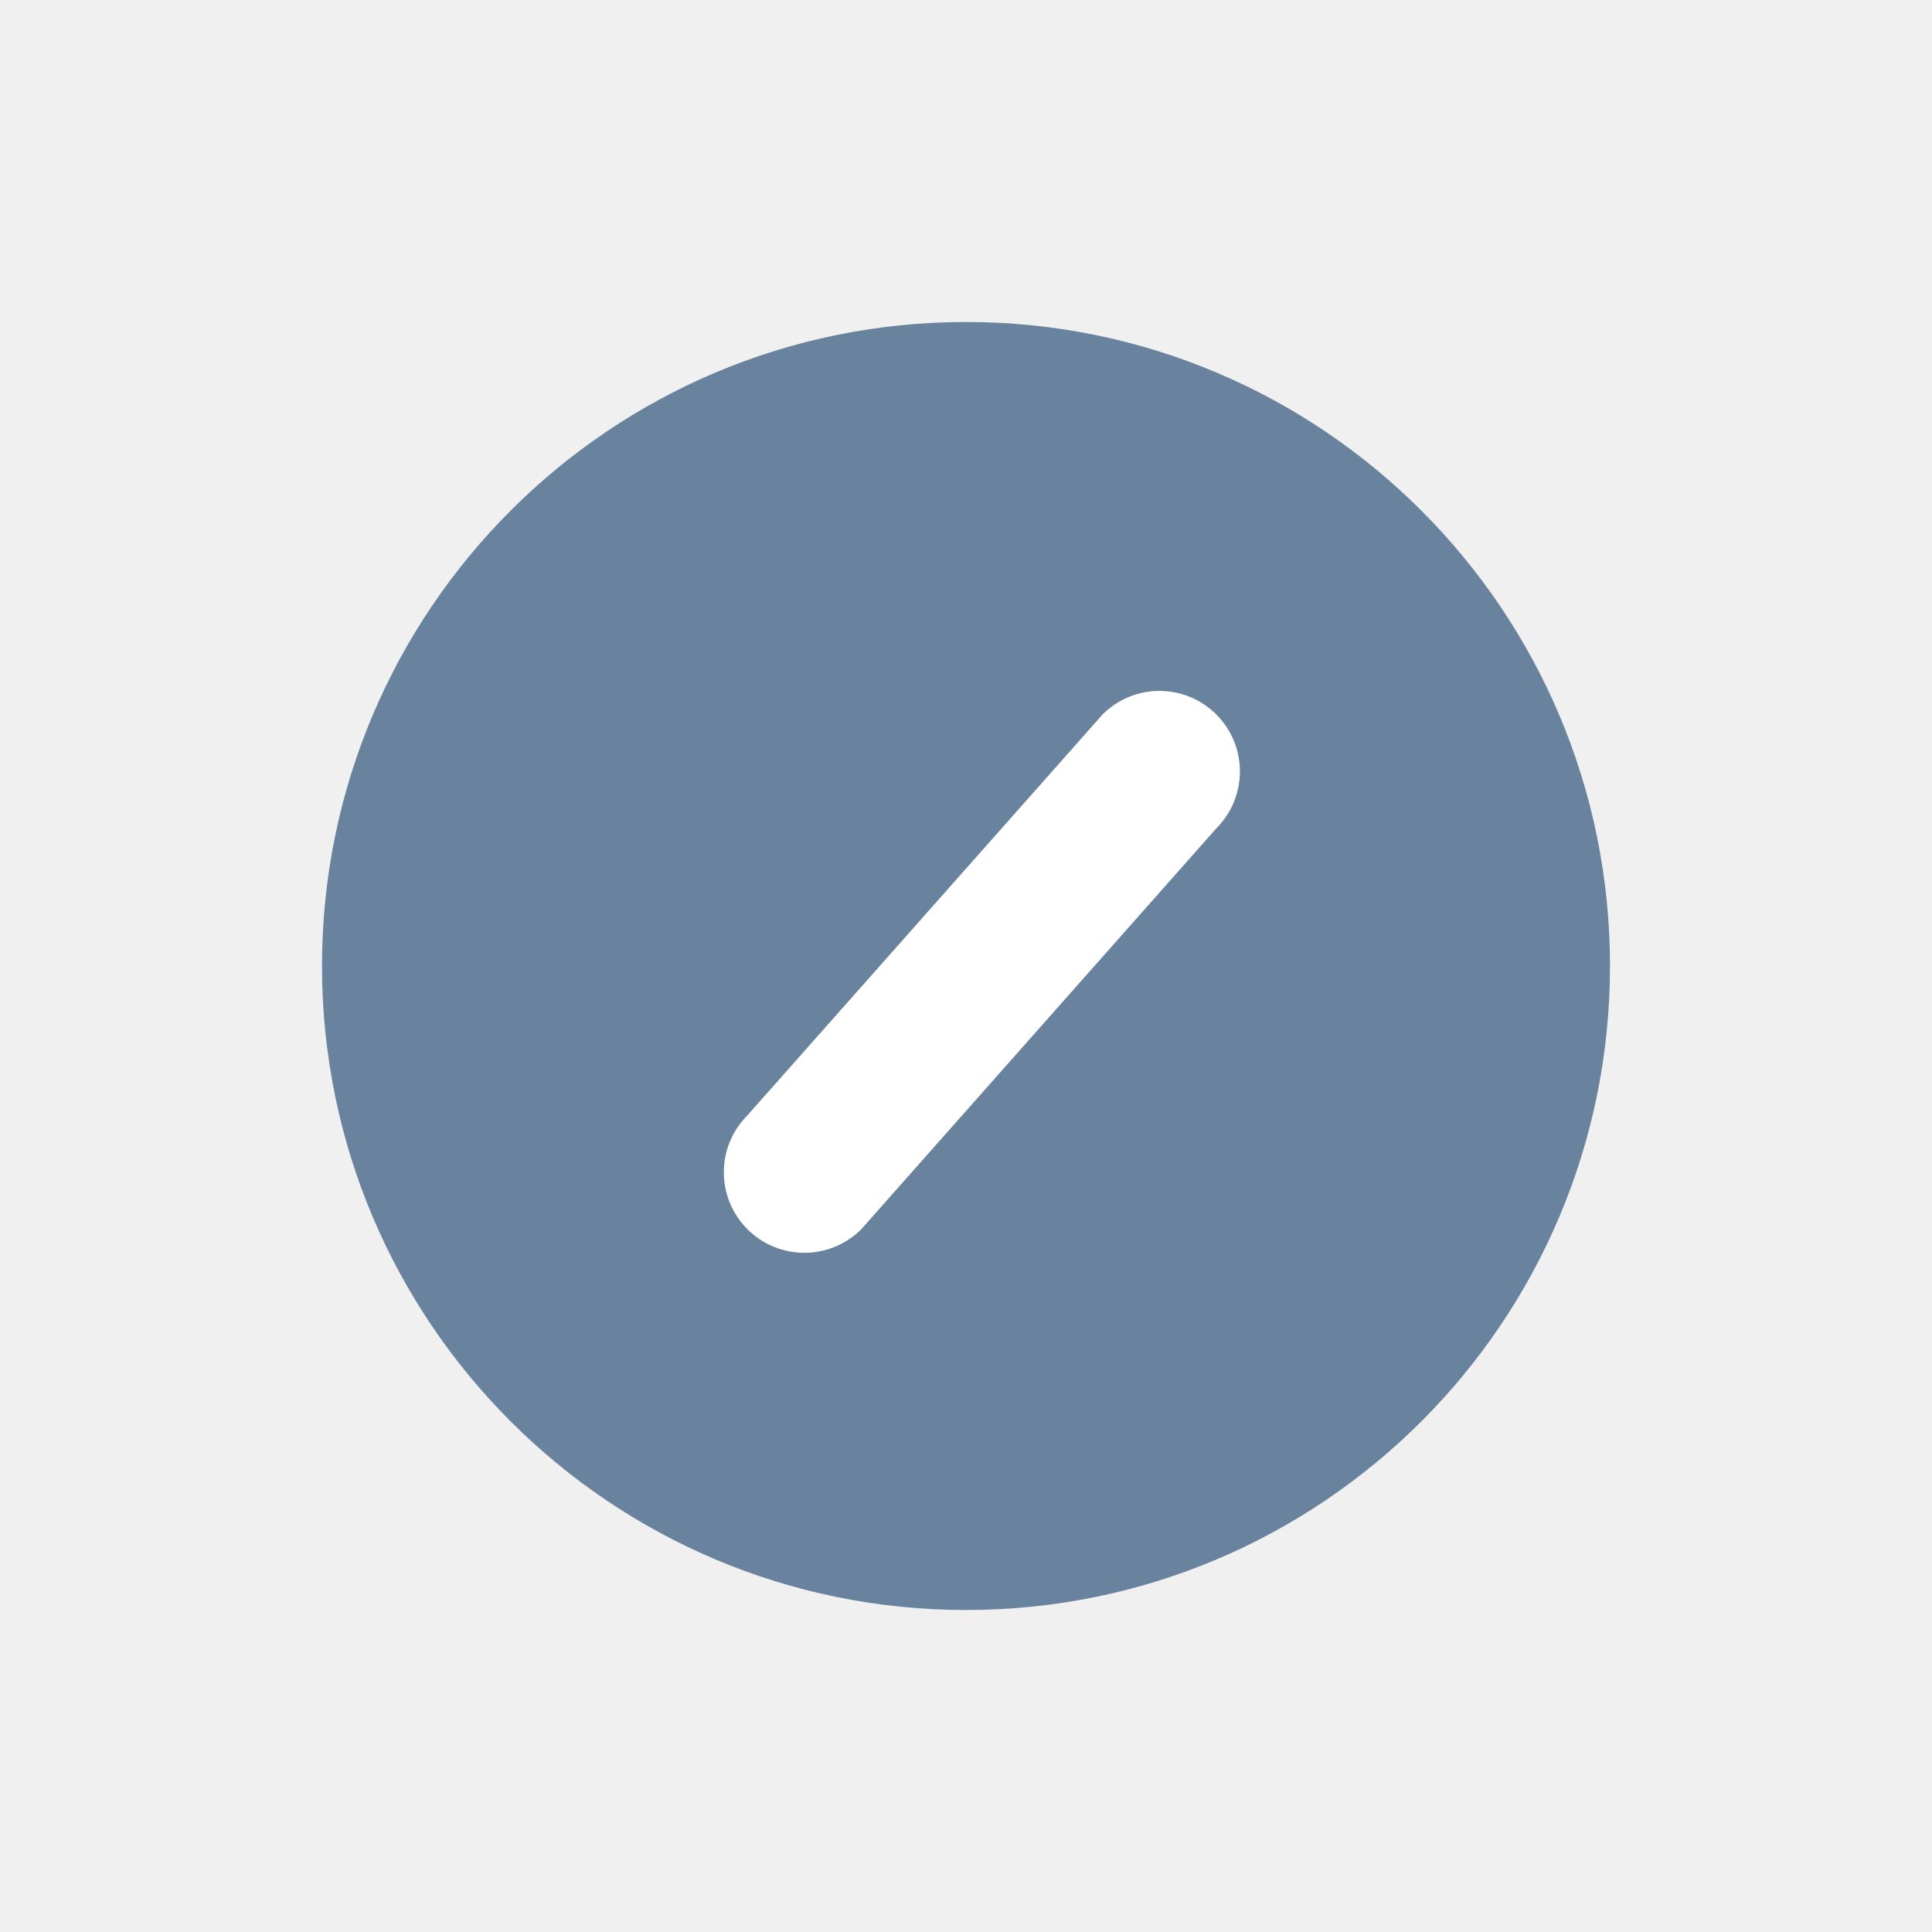
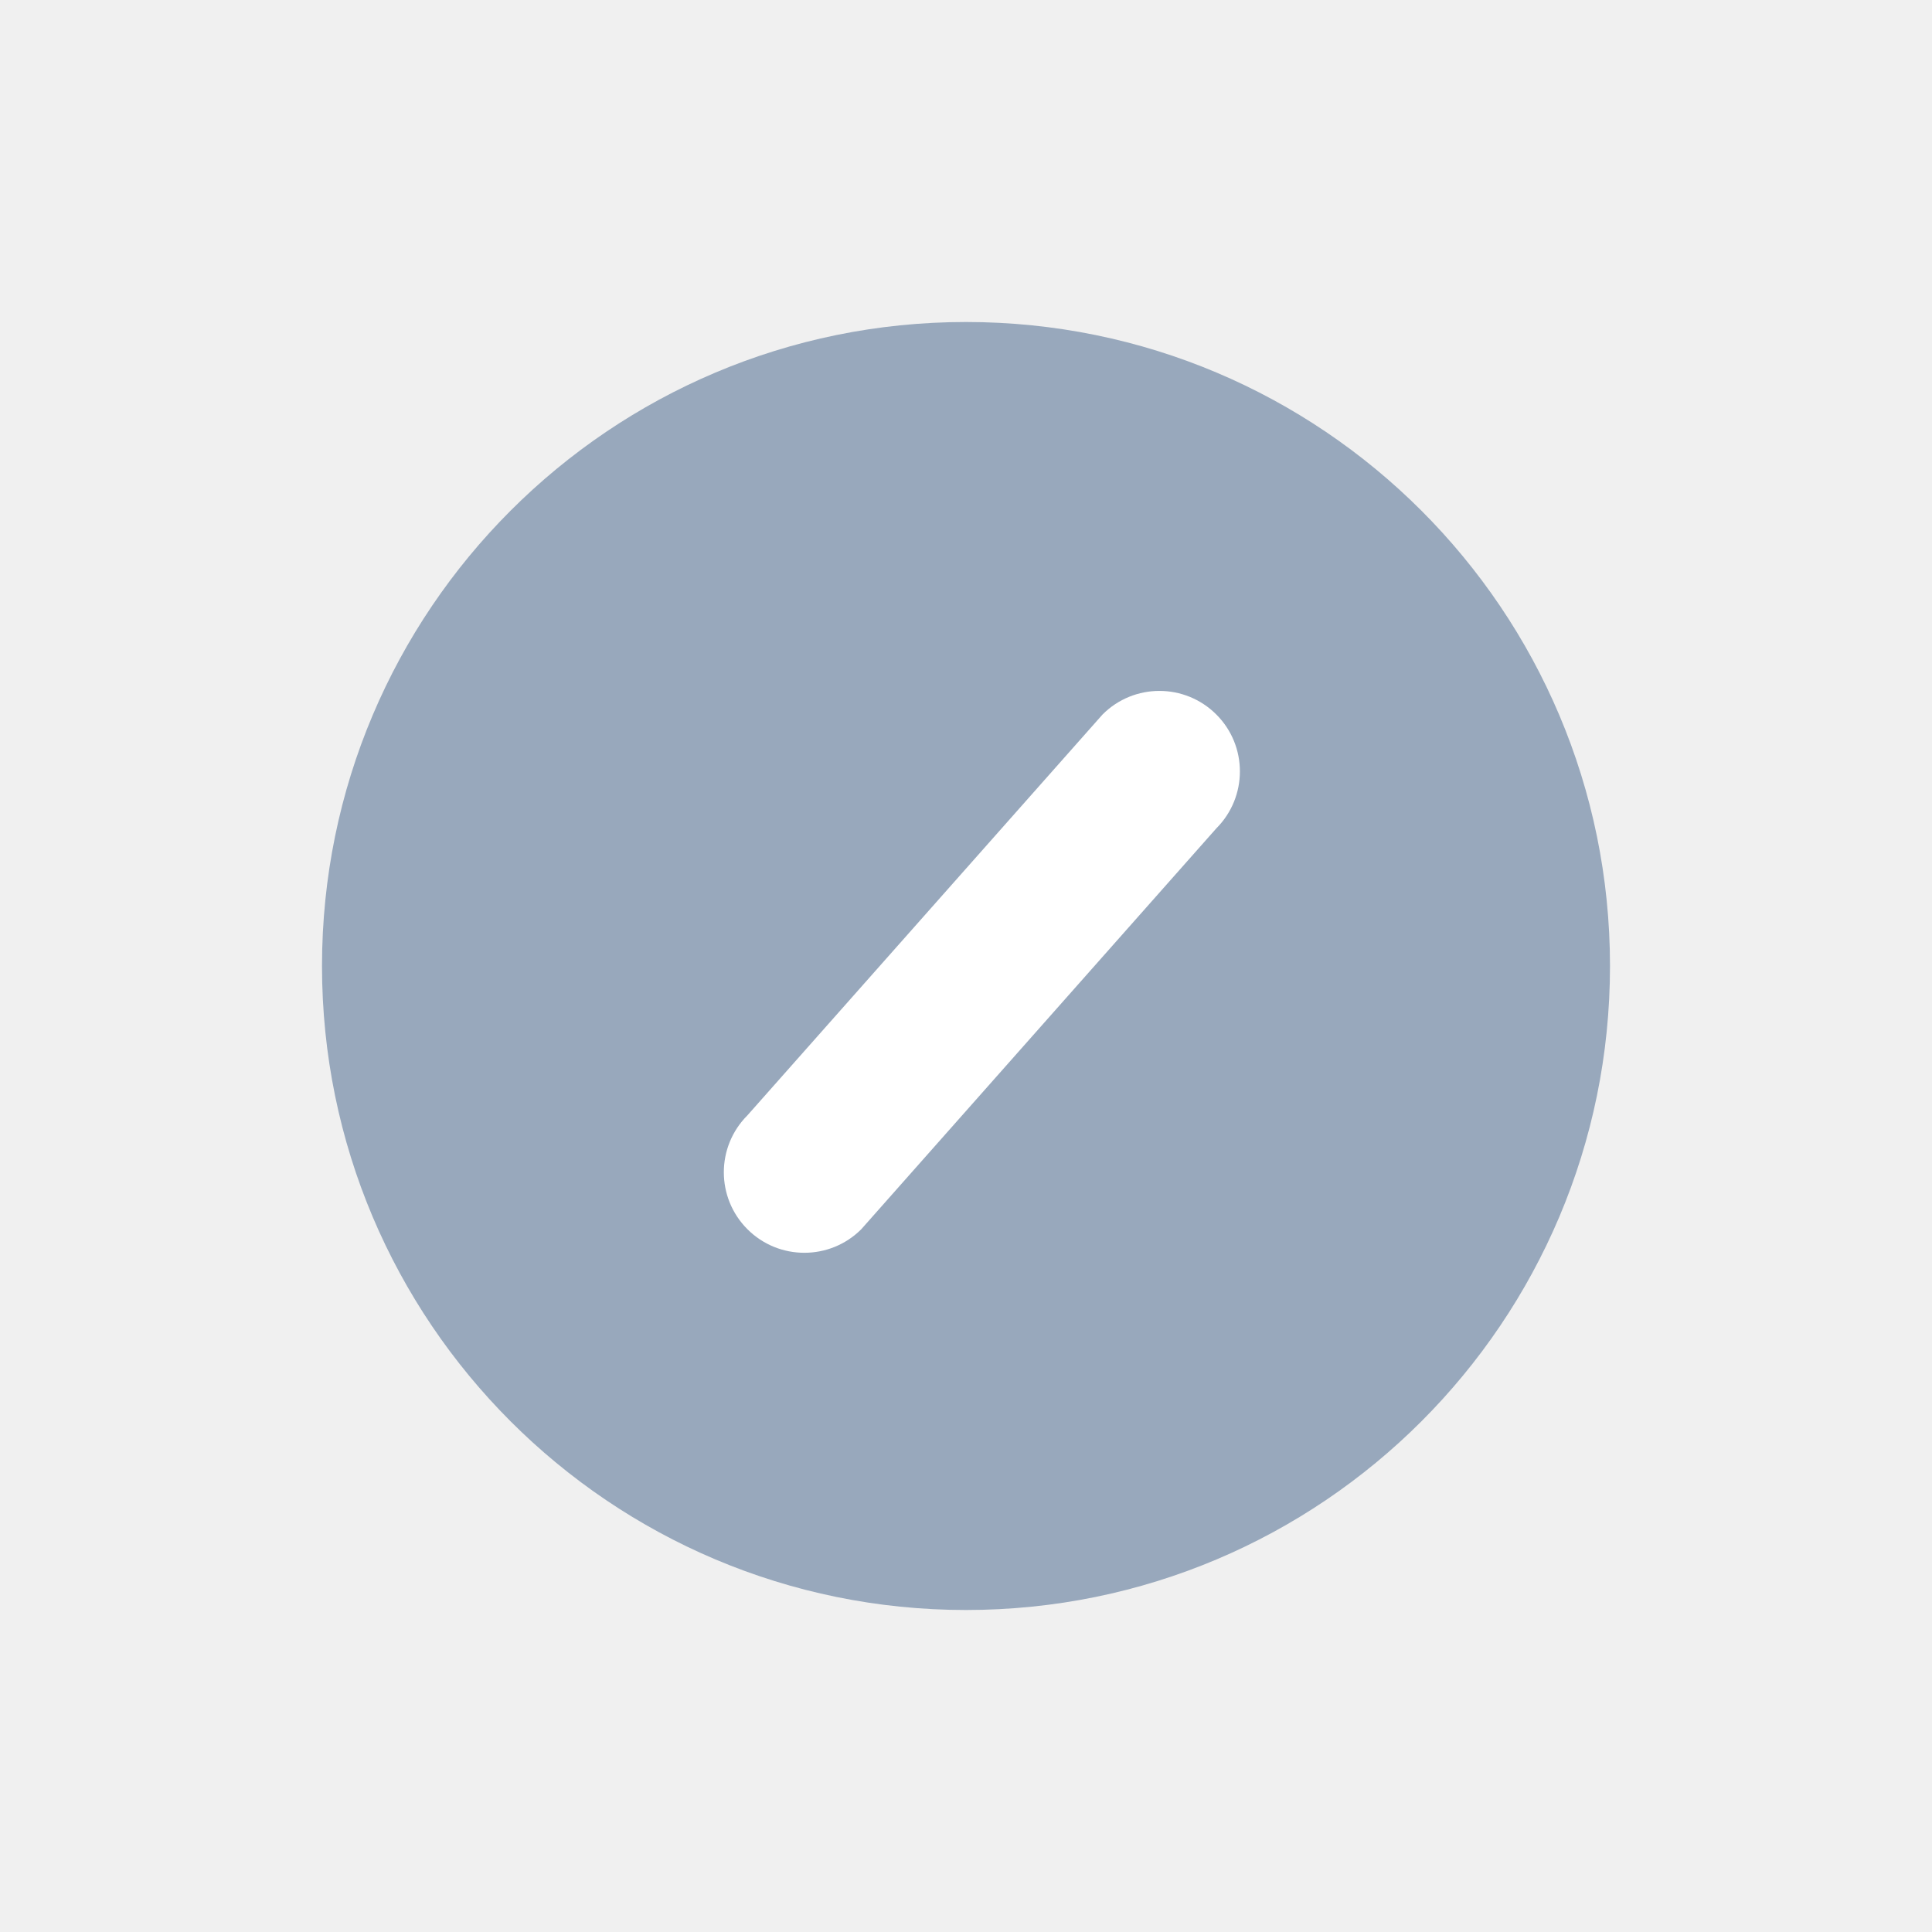
<svg xmlns="http://www.w3.org/2000/svg" viewBox="0 0 24 24">
-   <circle fill="#69829e" cx="12" cy="12" r="8" />
+   <circle fill="#98a8bc" cx="12" cy="12" r="8" />
  <path fill="#FFF" id="deactivated-b" d="M15.11,8.876 C14.719,8.485 14.086,8.485 13.696,8.876 L9.285,13.855 C8.894,14.246 8.894,14.879 9.285,15.27 C9.675,15.66 10.309,15.66 10.699,15.27 L15.11,10.29 C15.5,9.899 15.5,9.266 15.11,8.876 Z" />
</svg>
